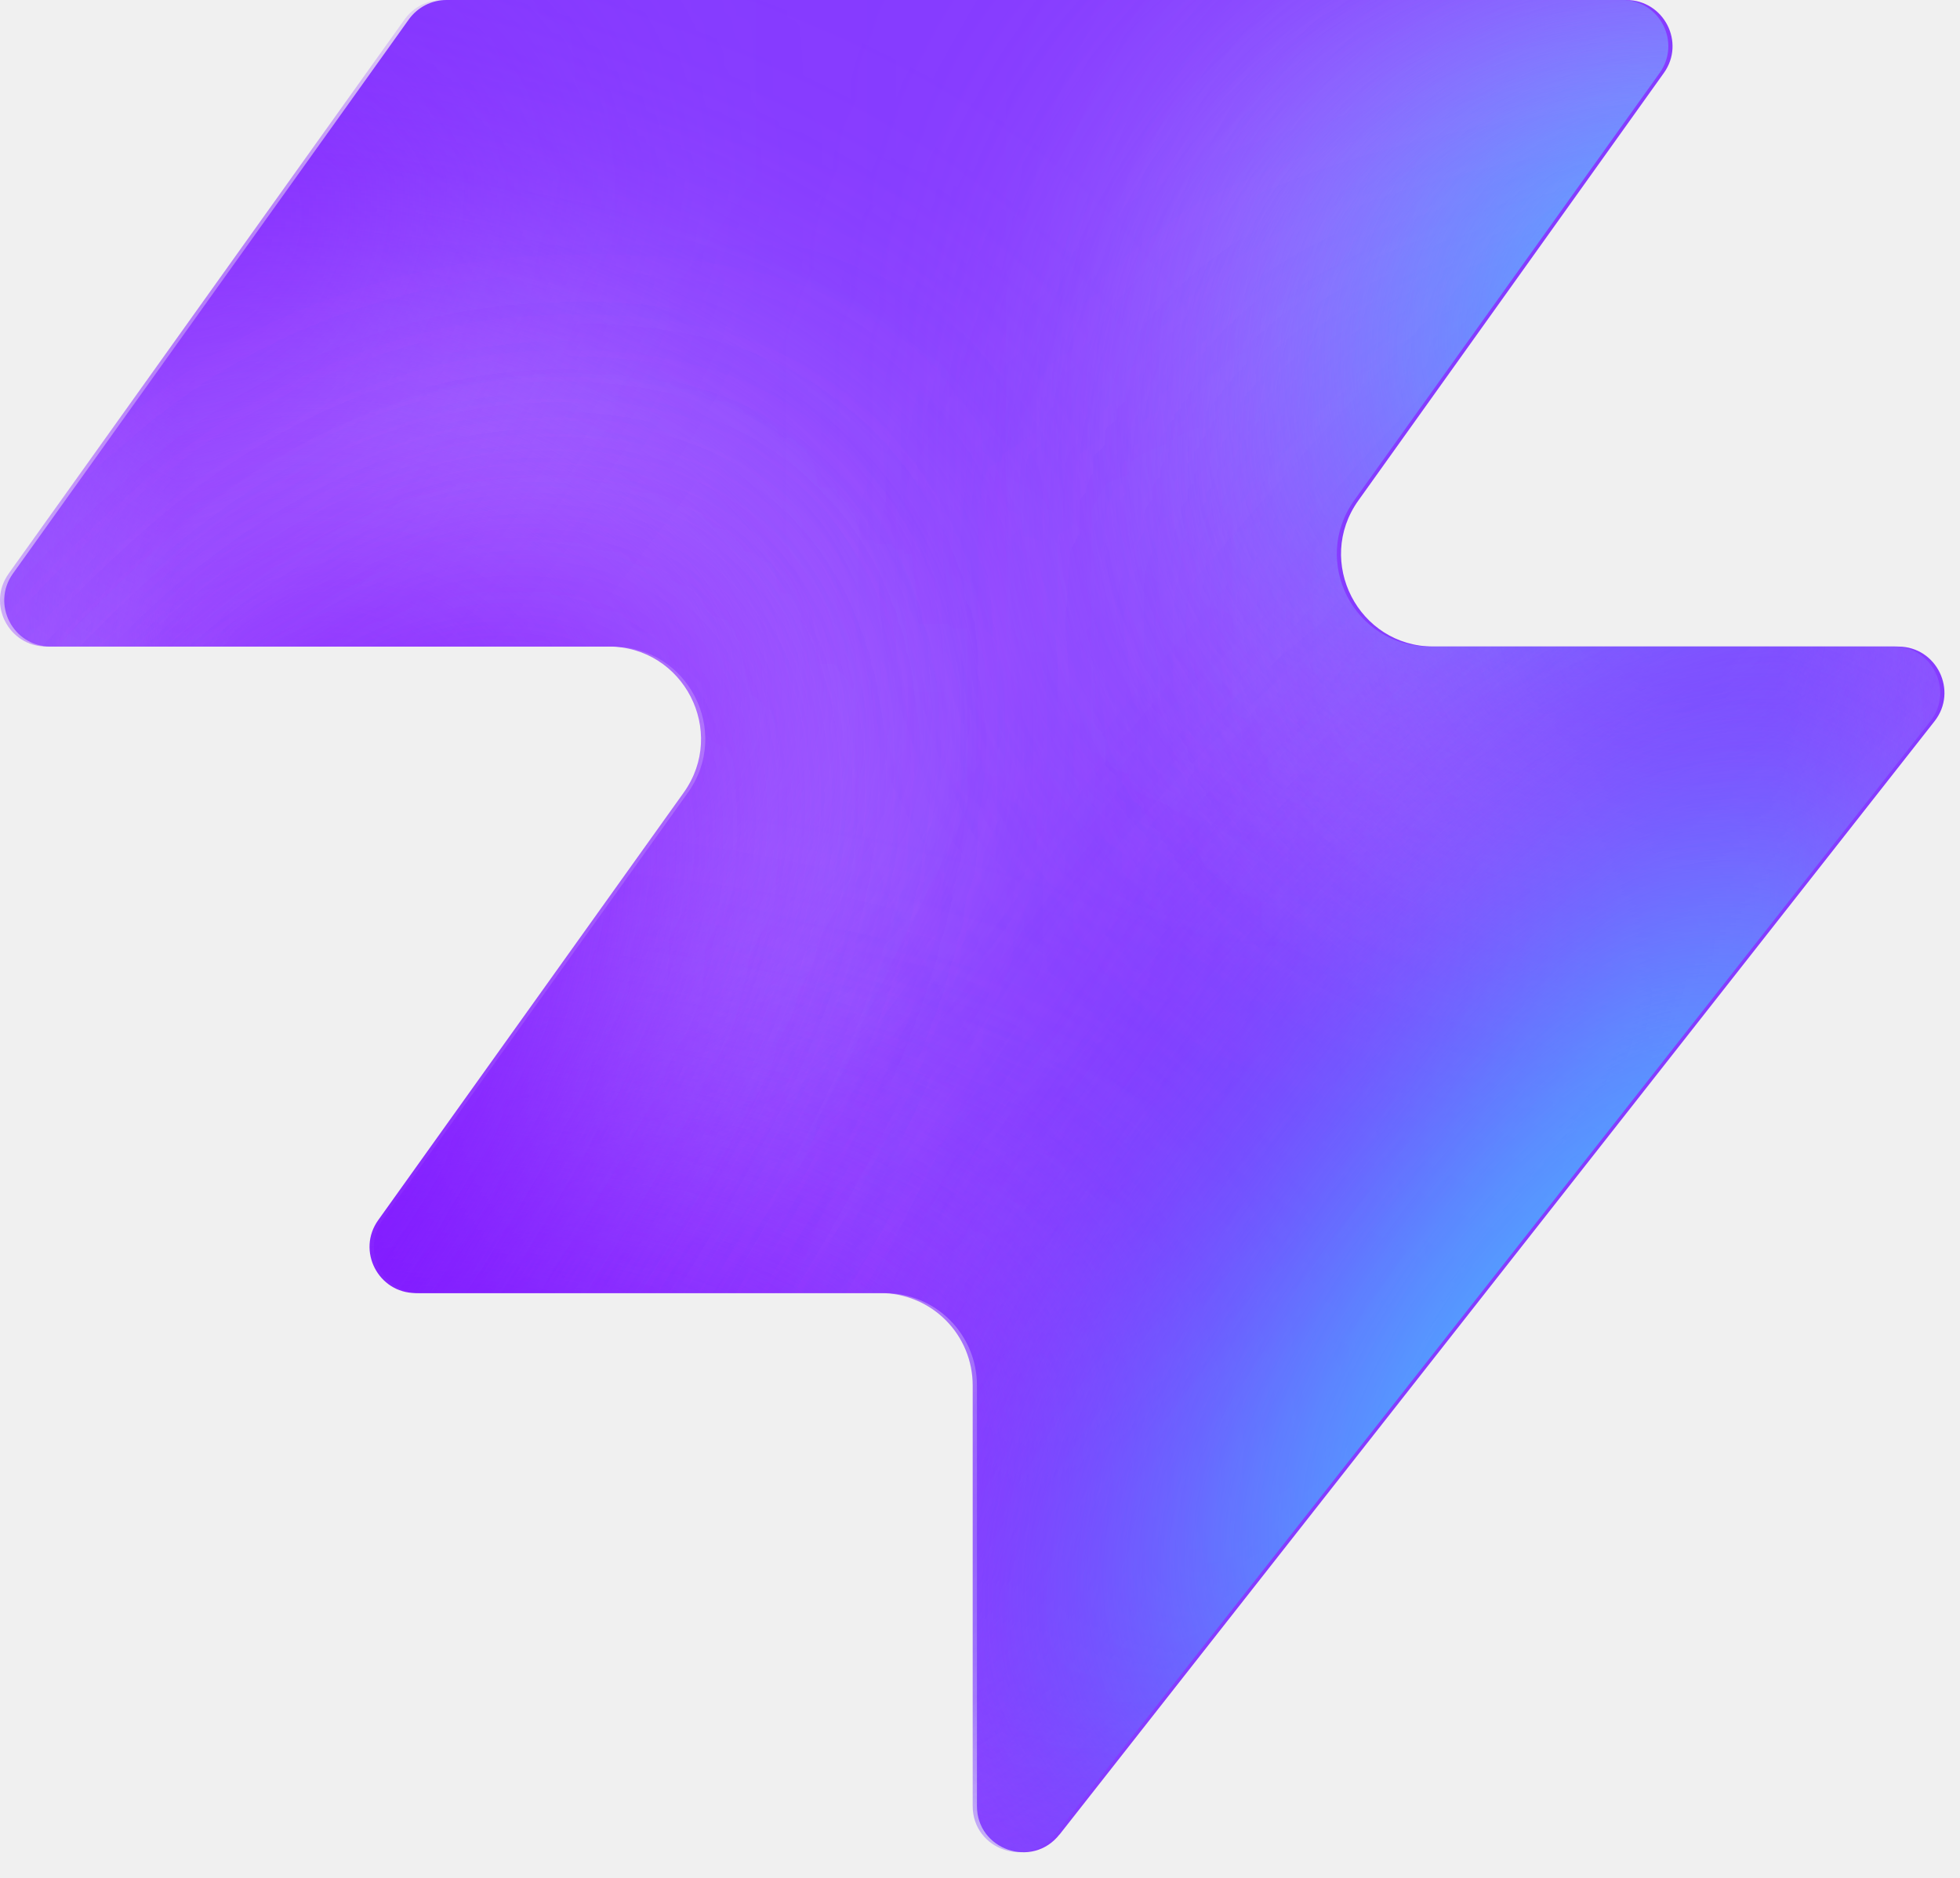
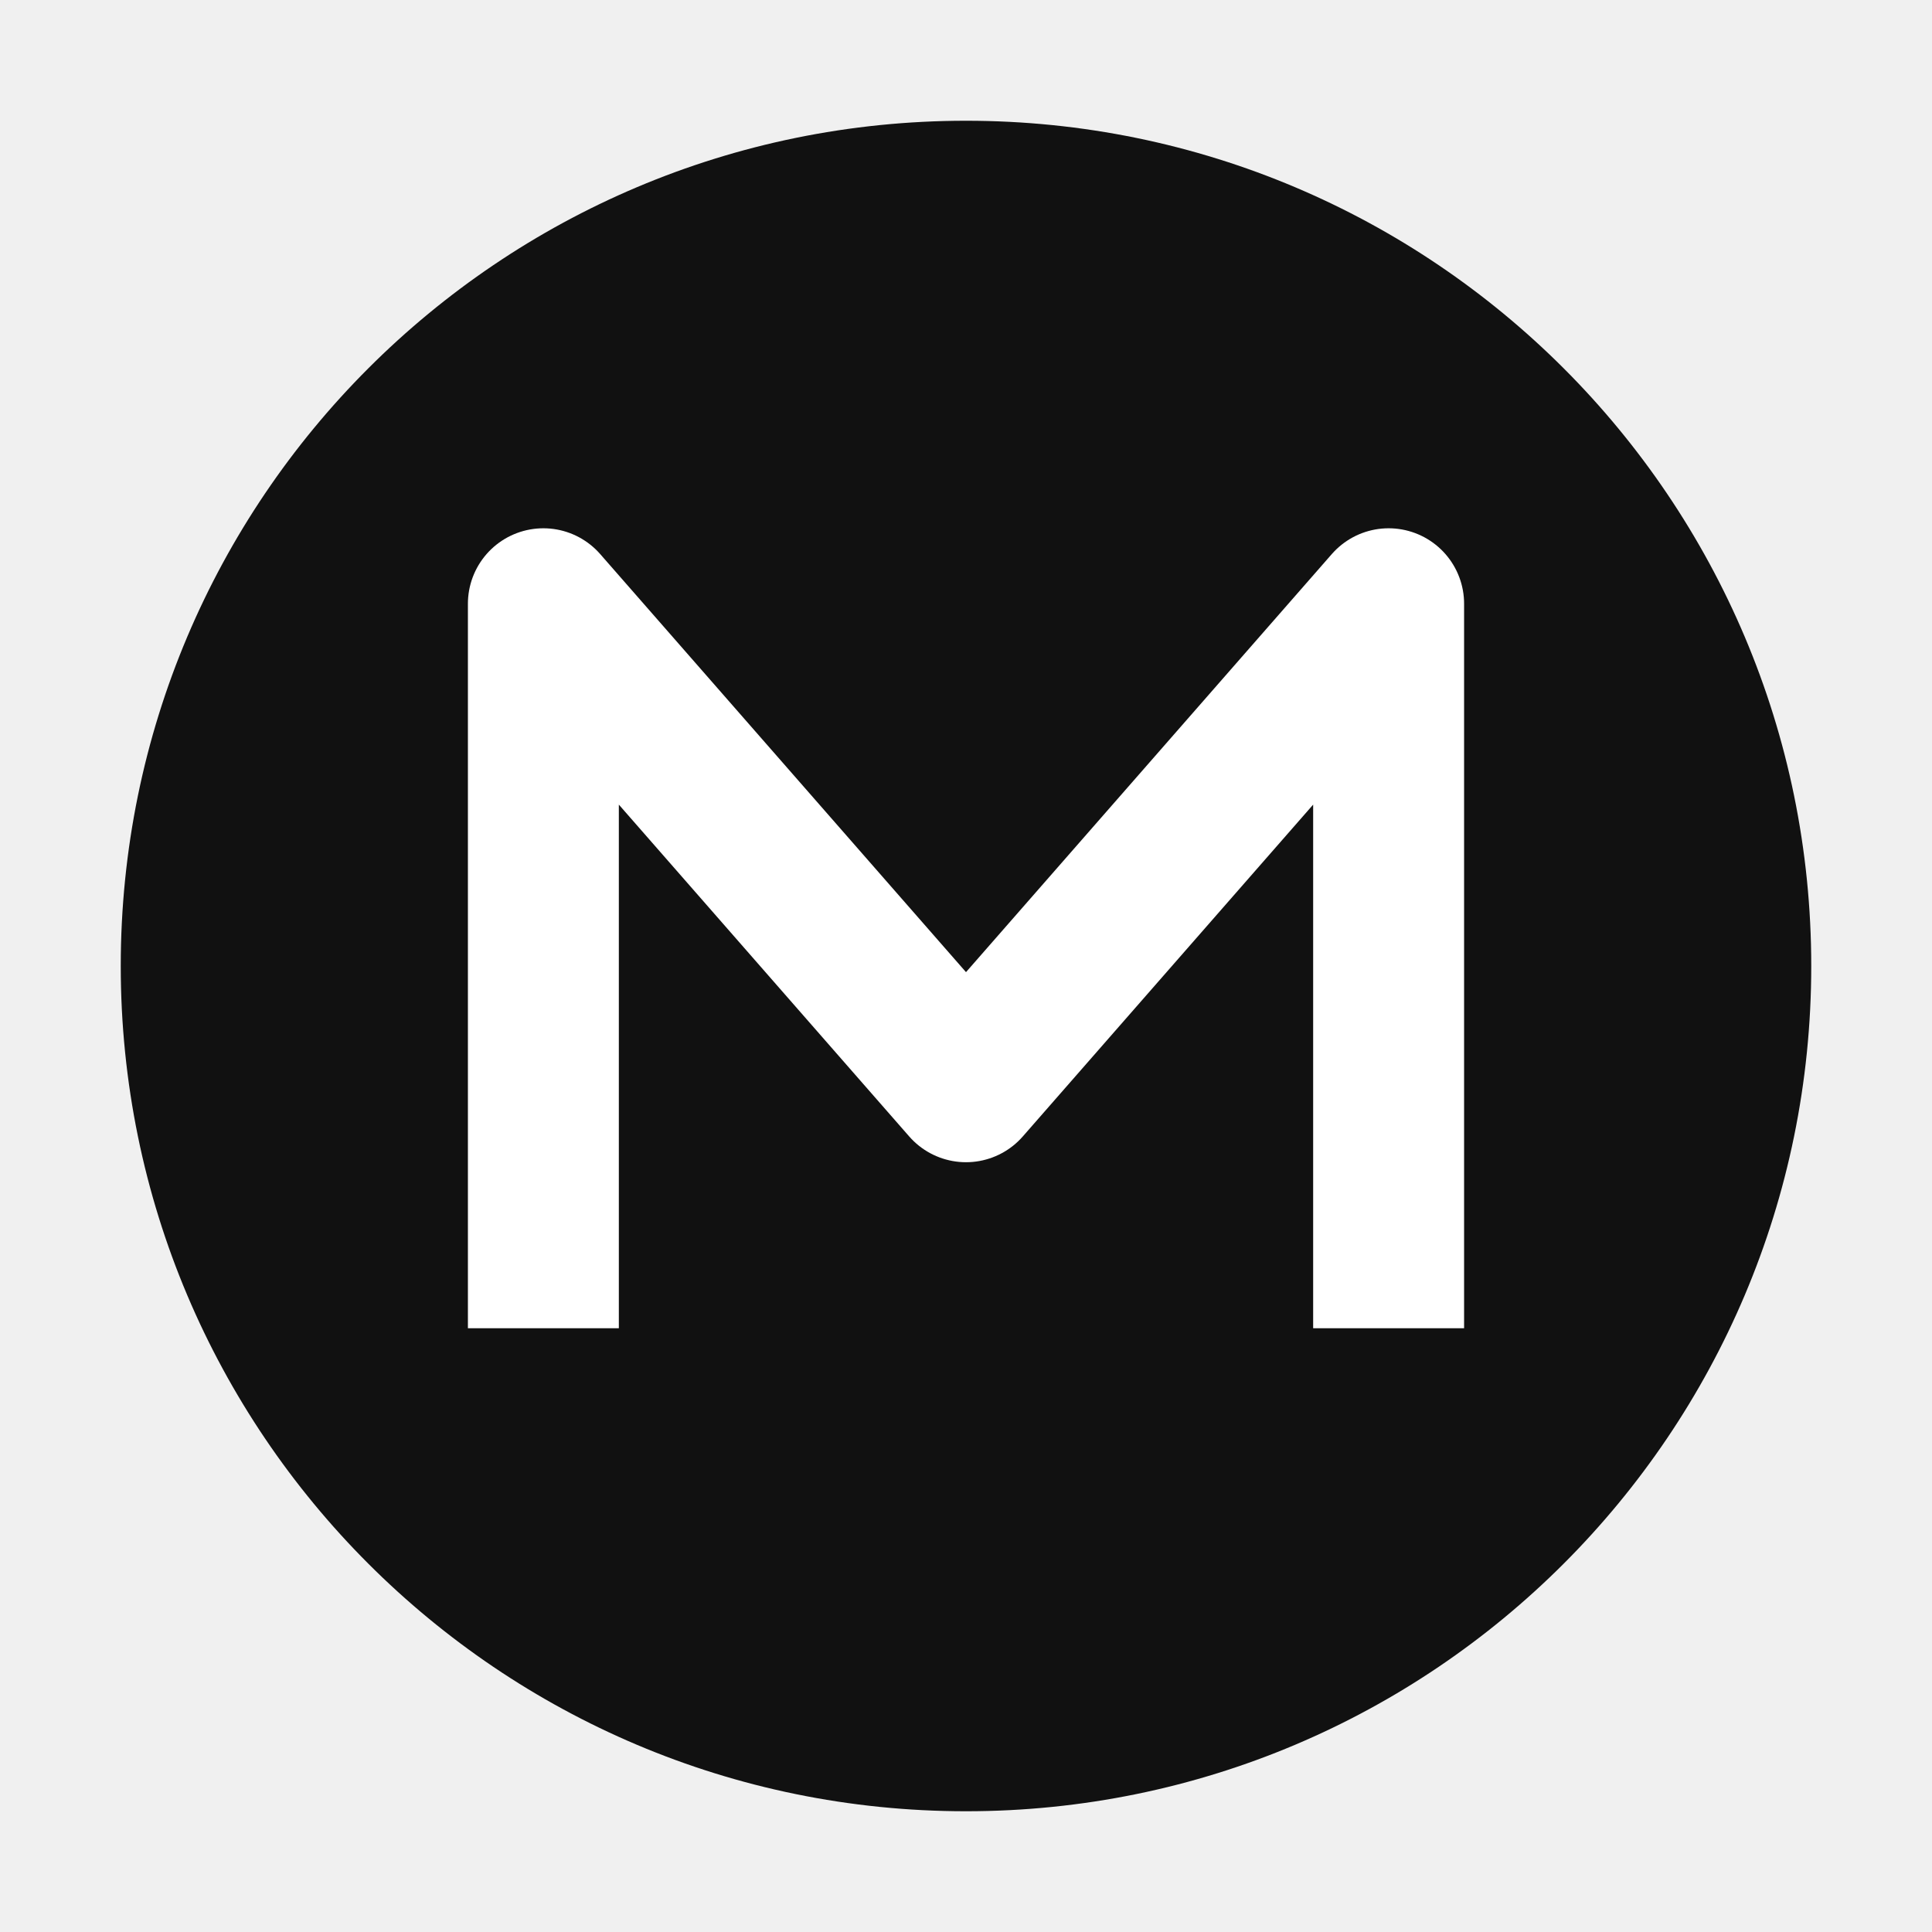
- <svg xmlns="http://www.w3.org/2000/svg" width="48" height="46" fill="none" viewBox="0 0 48 46">
-   <path fill="#863bff" d="M25.946 44.938c-.664.845-2.021.375-2.021-.698V33.937a2.26 2.26 0 0 0-2.262-2.262H10.287c-.92 0-1.456-1.04-.92-1.788l7.48-10.471c1.07-1.497 0-3.578-1.842-3.578H1.237c-.92 0-1.456-1.04-.92-1.788L10.013.474c.214-.297.556-.474.92-.474h28.894c.92 0 1.456 1.04.92 1.788l-7.48 10.471c-1.07 1.498 0 3.579 1.842 3.579h11.377c.943 0 1.473 1.088.89 1.83L25.947 44.94z" style="fill:#863bff;fill:color(display-p3 .525 .23 1);fill-opacity:1" />
-   <mask id="a" width="48" height="46" x="0" y="0" maskUnits="userSpaceOnUse" style="mask-type:alpha">
-     <path fill="#000" d="M25.842 44.938c-.664.844-2.021.375-2.021-.698V33.937a2.26 2.26 0 0 0-2.262-2.262H10.183c-.92 0-1.456-1.04-.92-1.788l7.48-10.471c1.07-1.498 0-3.579-1.842-3.579H1.133c-.92 0-1.456-1.04-.92-1.787L9.91.473c.214-.297.556-.474.92-.474h28.894c.92 0 1.456 1.04.92 1.788l-7.48 10.471c-1.07 1.498 0 3.578 1.842 3.578h11.377c.943 0 1.473 1.088.89 1.832L25.843 44.94z" style="fill:#000;fill-opacity:1" />
-   </mask>
-   <g mask="url(#a)">
-     <g filter="url(#b)">
-       <ellipse cx="5.508" cy="14.704" fill="#ede6ff" rx="5.508" ry="14.704" style="fill:#ede6ff;fill:color(display-p3 .927 .903 1);fill-opacity:1" transform="matrix(.00324 1 1 -.00324 -4.47 31.516)" />
-     </g>
-     <g filter="url(#c)">
-       <ellipse cx="10.399" cy="29.851" fill="#ede6ff" rx="10.399" ry="29.851" style="fill:#ede6ff;fill:color(display-p3 .927 .903 1);fill-opacity:1" transform="matrix(.00324 1 1 -.00324 -39.328 7.883)" />
-     </g>
-     <g filter="url(#d)">
-       <ellipse cx="5.508" cy="30.487" fill="#7e14ff" rx="5.508" ry="30.487" style="fill:#7e14ff;fill:color(display-p3 .492 .077 1);fill-opacity:1" transform="rotate(89.814 -25.913 -14.639)scale(1 -1)" />
-     </g>
-     <g filter="url(#e)">
-       <ellipse cx="5.508" cy="30.599" fill="#7e14ff" rx="5.508" ry="30.599" style="fill:#7e14ff;fill:color(display-p3 .492 .077 1);fill-opacity:1" transform="rotate(89.814 -32.644 -3.334)scale(1 -1)" />
-     </g>
-     <g filter="url(#f)">
-       <ellipse cx="5.508" cy="30.599" fill="#7e14ff" rx="5.508" ry="30.599" style="fill:#7e14ff;fill:color(display-p3 .492 .077 1);fill-opacity:1" transform="matrix(.00324 1 1 -.00324 -34.34 30.47)" />
-     </g>
-     <g filter="url(#g)">
-       <ellipse cx="14.072" cy="22.078" fill="#ede6ff" rx="14.072" ry="22.078" style="fill:#ede6ff;fill:color(display-p3 .927 .903 1);fill-opacity:1" transform="rotate(93.35 24.506 48.493)scale(-1 1)" />
-     </g>
-     <g filter="url(#h)">
-       <ellipse cx="3.47" cy="21.501" fill="#7e14ff" rx="3.47" ry="21.501" style="fill:#7e14ff;fill:color(display-p3 .492 .077 1);fill-opacity:1" transform="rotate(89.009 28.708 47.59)scale(-1 1)" />
-     </g>
-     <g filter="url(#i)">
-       <ellipse cx="3.47" cy="21.501" fill="#7e14ff" rx="3.47" ry="21.501" style="fill:#7e14ff;fill:color(display-p3 .492 .077 1);fill-opacity:1" transform="rotate(89.009 28.708 47.59)scale(-1 1)" />
-     </g>
-     <g filter="url(#j)">
-       <ellipse cx=".387" cy="8.972" fill="#7e14ff" rx="4.407" ry="29.108" style="fill:#7e14ff;fill:color(display-p3 .492 .077 1);fill-opacity:1" transform="rotate(39.51 .387 8.972)" />
-     </g>
-     <g filter="url(#k)">
-       <ellipse cx="47.523" cy="-6.092" fill="#7e14ff" rx="4.407" ry="29.108" style="fill:#7e14ff;fill:color(display-p3 .492 .077 1);fill-opacity:1" transform="rotate(37.892 47.523 -6.092)" />
-     </g>
-     <g filter="url(#l)">
-       <ellipse cx="41.412" cy="6.333" fill="#47bfff" rx="5.971" ry="9.665" style="fill:#47bfff;fill:color(display-p3 .28 .748 1);fill-opacity:1" transform="rotate(37.892 41.412 6.333)" />
-     </g>
-     <g filter="url(#m)">
-       <ellipse cx="-1.879" cy="38.332" fill="#7e14ff" rx="4.407" ry="29.108" style="fill:#7e14ff;fill:color(display-p3 .492 .077 1);fill-opacity:1" transform="rotate(37.892 -1.88 38.332)" />
-     </g>
-     <g filter="url(#n)">
-       <ellipse cx="-1.879" cy="38.332" fill="#7e14ff" rx="4.407" ry="29.108" style="fill:#7e14ff;fill:color(display-p3 .492 .077 1);fill-opacity:1" transform="rotate(37.892 -1.88 38.332)" />
-     </g>
-     <g filter="url(#o)">
-       <ellipse cx="35.651" cy="29.907" fill="#7e14ff" rx="4.407" ry="29.108" style="fill:#7e14ff;fill:color(display-p3 .492 .077 1);fill-opacity:1" transform="rotate(37.892 35.651 29.907)" />
-     </g>
-     <g filter="url(#p)">
-       <ellipse cx="38.418" cy="32.4" fill="#47bfff" rx="5.971" ry="15.297" style="fill:#47bfff;fill:color(display-p3 .28 .748 1);fill-opacity:1" transform="rotate(37.892 38.418 32.4)" />
-     </g>
-   </g>
-   <defs>
-     <filter id="b" width="60.045" height="41.654" x="-19.77" y="16.149" color-interpolation-filters="sRGB" filterUnits="userSpaceOnUse">
-       <feFlood flood-opacity="0" result="BackgroundImageFix" />
-       <feBlend in="SourceGraphic" in2="BackgroundImageFix" result="shape" />
-       <feGaussianBlur result="effect1_foregroundBlur_2002_17158" stdDeviation="7.659" />
-     </filter>
-     <filter id="c" width="90.34" height="51.437" x="-54.613" y="-7.533" color-interpolation-filters="sRGB" filterUnits="userSpaceOnUse">
-       <feFlood flood-opacity="0" result="BackgroundImageFix" />
-       <feBlend in="SourceGraphic" in2="BackgroundImageFix" result="shape" />
-       <feGaussianBlur result="effect1_foregroundBlur_2002_17158" stdDeviation="7.659" />
-     </filter>
-     <filter id="d" width="79.355" height="29.4" x="-49.64" y="2.03" color-interpolation-filters="sRGB" filterUnits="userSpaceOnUse">
-       <feFlood flood-opacity="0" result="BackgroundImageFix" />
-       <feBlend in="SourceGraphic" in2="BackgroundImageFix" result="shape" />
-       <feGaussianBlur result="effect1_foregroundBlur_2002_17158" stdDeviation="4.596" />
-     </filter>
-     <filter id="e" width="79.579" height="29.4" x="-45.045" y="20.029" color-interpolation-filters="sRGB" filterUnits="userSpaceOnUse">
-       <feFlood flood-opacity="0" result="BackgroundImageFix" />
-       <feBlend in="SourceGraphic" in2="BackgroundImageFix" result="shape" />
-       <feGaussianBlur result="effect1_foregroundBlur_2002_17158" stdDeviation="4.596" />
-     </filter>
-     <filter id="f" width="79.579" height="29.4" x="-43.513" y="21.178" color-interpolation-filters="sRGB" filterUnits="userSpaceOnUse">
-       <feFlood flood-opacity="0" result="BackgroundImageFix" />
-       <feBlend in="SourceGraphic" in2="BackgroundImageFix" result="shape" />
-       <feGaussianBlur result="effect1_foregroundBlur_2002_17158" stdDeviation="4.596" />
-     </filter>
-     <filter id="g" width="74.749" height="58.852" x="15.756" y="-17.901" color-interpolation-filters="sRGB" filterUnits="userSpaceOnUse">
-       <feFlood flood-opacity="0" result="BackgroundImageFix" />
-       <feBlend in="SourceGraphic" in2="BackgroundImageFix" result="shape" />
-       <feGaussianBlur result="effect1_foregroundBlur_2002_17158" stdDeviation="7.659" />
-     </filter>
-     <filter id="h" width="61.377" height="25.362" x="23.548" y="2.284" color-interpolation-filters="sRGB" filterUnits="userSpaceOnUse">
-       <feFlood flood-opacity="0" result="BackgroundImageFix" />
-       <feBlend in="SourceGraphic" in2="BackgroundImageFix" result="shape" />
-       <feGaussianBlur result="effect1_foregroundBlur_2002_17158" stdDeviation="4.596" />
-     </filter>
-     <filter id="i" width="61.377" height="25.362" x="23.548" y="2.284" color-interpolation-filters="sRGB" filterUnits="userSpaceOnUse">
-       <feFlood flood-opacity="0" result="BackgroundImageFix" />
-       <feBlend in="SourceGraphic" in2="BackgroundImageFix" result="shape" />
-       <feGaussianBlur result="effect1_foregroundBlur_2002_17158" stdDeviation="4.596" />
-     </filter>
-     <filter id="j" width="56.045" height="63.649" x="-27.636" y="-22.853" color-interpolation-filters="sRGB" filterUnits="userSpaceOnUse">
-       <feFlood flood-opacity="0" result="BackgroundImageFix" />
-       <feBlend in="SourceGraphic" in2="BackgroundImageFix" result="shape" />
-       <feGaussianBlur result="effect1_foregroundBlur_2002_17158" stdDeviation="4.596" />
-     </filter>
-     <filter id="k" width="54.814" height="64.646" x="20.116" y="-38.415" color-interpolation-filters="sRGB" filterUnits="userSpaceOnUse">
-       <feFlood flood-opacity="0" result="BackgroundImageFix" />
-       <feBlend in="SourceGraphic" in2="BackgroundImageFix" result="shape" />
-       <feGaussianBlur result="effect1_foregroundBlur_2002_17158" stdDeviation="4.596" />
-     </filter>
-     <filter id="l" width="33.541" height="35.313" x="24.641" y="-11.323" color-interpolation-filters="sRGB" filterUnits="userSpaceOnUse">
-       <feFlood flood-opacity="0" result="BackgroundImageFix" />
-       <feBlend in="SourceGraphic" in2="BackgroundImageFix" result="shape" />
-       <feGaussianBlur result="effect1_foregroundBlur_2002_17158" stdDeviation="4.596" />
-     </filter>
-     <filter id="m" width="54.814" height="64.646" x="-29.286" y="6.009" color-interpolation-filters="sRGB" filterUnits="userSpaceOnUse">
-       <feFlood flood-opacity="0" result="BackgroundImageFix" />
-       <feBlend in="SourceGraphic" in2="BackgroundImageFix" result="shape" />
-       <feGaussianBlur result="effect1_foregroundBlur_2002_17158" stdDeviation="4.596" />
-     </filter>
-     <filter id="n" width="54.814" height="64.646" x="-29.286" y="6.009" color-interpolation-filters="sRGB" filterUnits="userSpaceOnUse">
-       <feFlood flood-opacity="0" result="BackgroundImageFix" />
-       <feBlend in="SourceGraphic" in2="BackgroundImageFix" result="shape" />
-       <feGaussianBlur result="effect1_foregroundBlur_2002_17158" stdDeviation="4.596" />
-     </filter>
-     <filter id="o" width="54.814" height="64.646" x="8.244" y="-2.416" color-interpolation-filters="sRGB" filterUnits="userSpaceOnUse">
-       <feFlood flood-opacity="0" result="BackgroundImageFix" />
-       <feBlend in="SourceGraphic" in2="BackgroundImageFix" result="shape" />
-       <feGaussianBlur result="effect1_foregroundBlur_2002_17158" stdDeviation="4.596" />
-     </filter>
-     <filter id="p" width="39.409" height="43.623" x="18.713" y="10.588" color-interpolation-filters="sRGB" filterUnits="userSpaceOnUse">
-       <feFlood flood-opacity="0" result="BackgroundImageFix" />
-       <feBlend in="SourceGraphic" in2="BackgroundImageFix" result="shape" />
-       <feGaussianBlur result="effect1_foregroundBlur_2002_17158" stdDeviation="4.596" />
-     </filter>
-   </defs>
+ <svg xmlns="http://www.w3.org/2000/svg" viewBox="0 0 32 32">
+   <circle cx="16" cy="16" r="14" fill="#111" />
+   <path d="M9 22V10l7 8 7-8v12" fill="none" stroke="#fff" stroke-width="2.5" stroke-linejoin="round" />
</svg>
